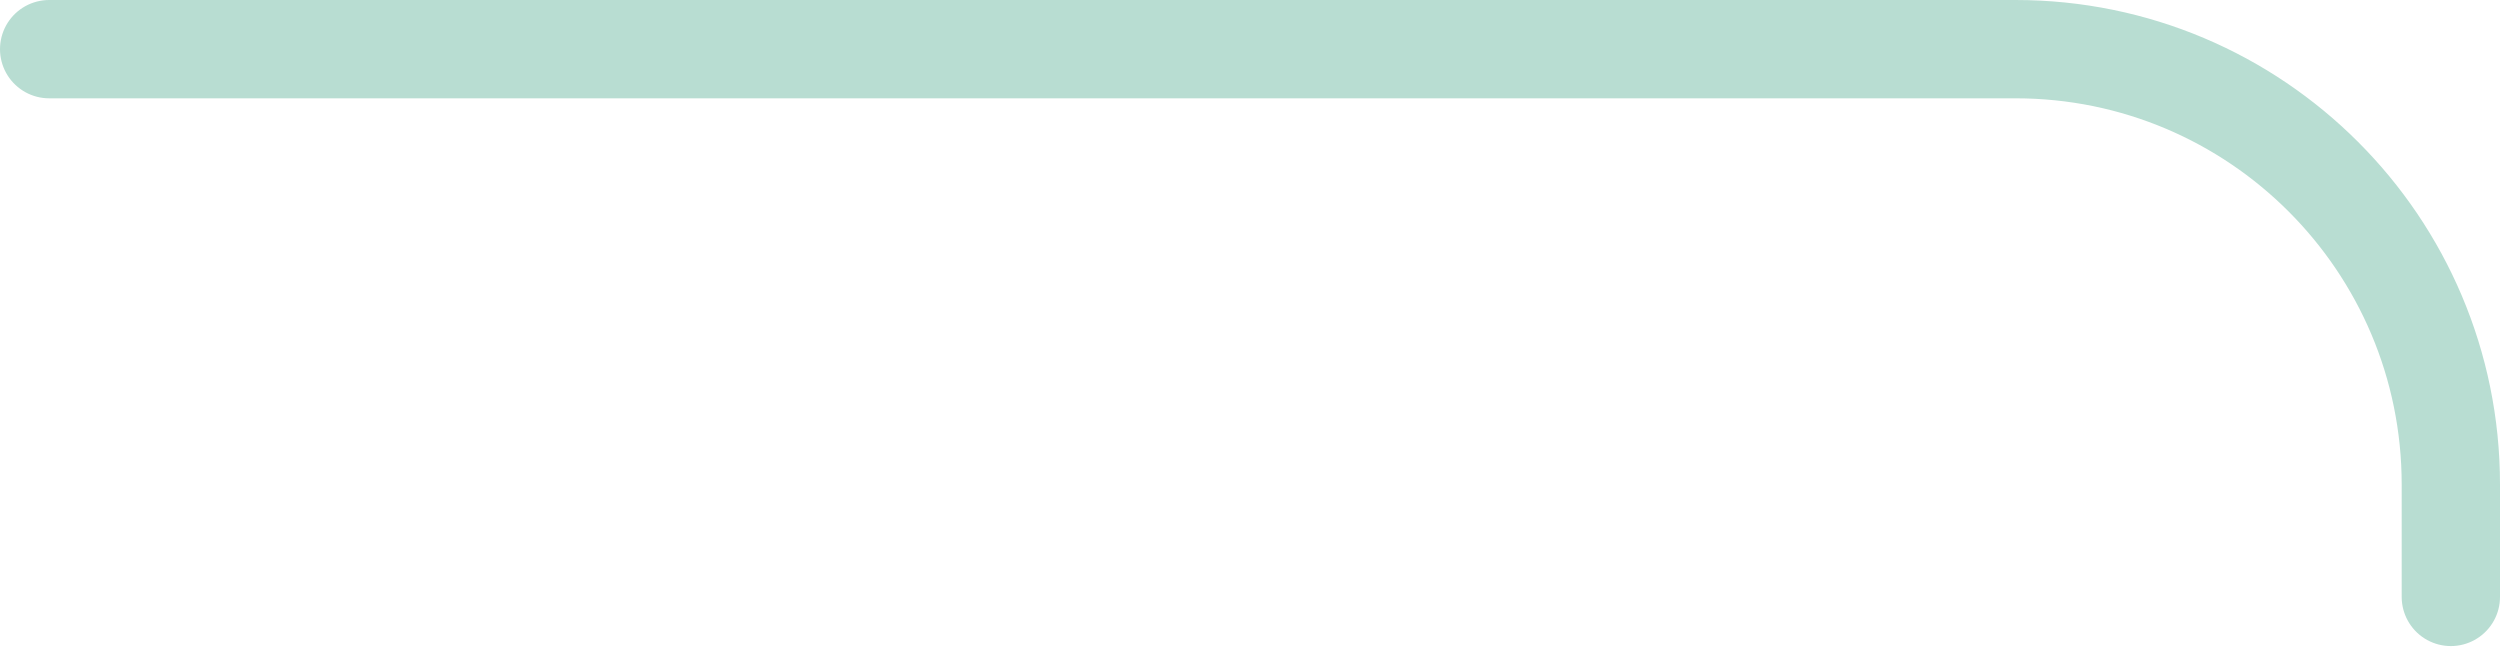
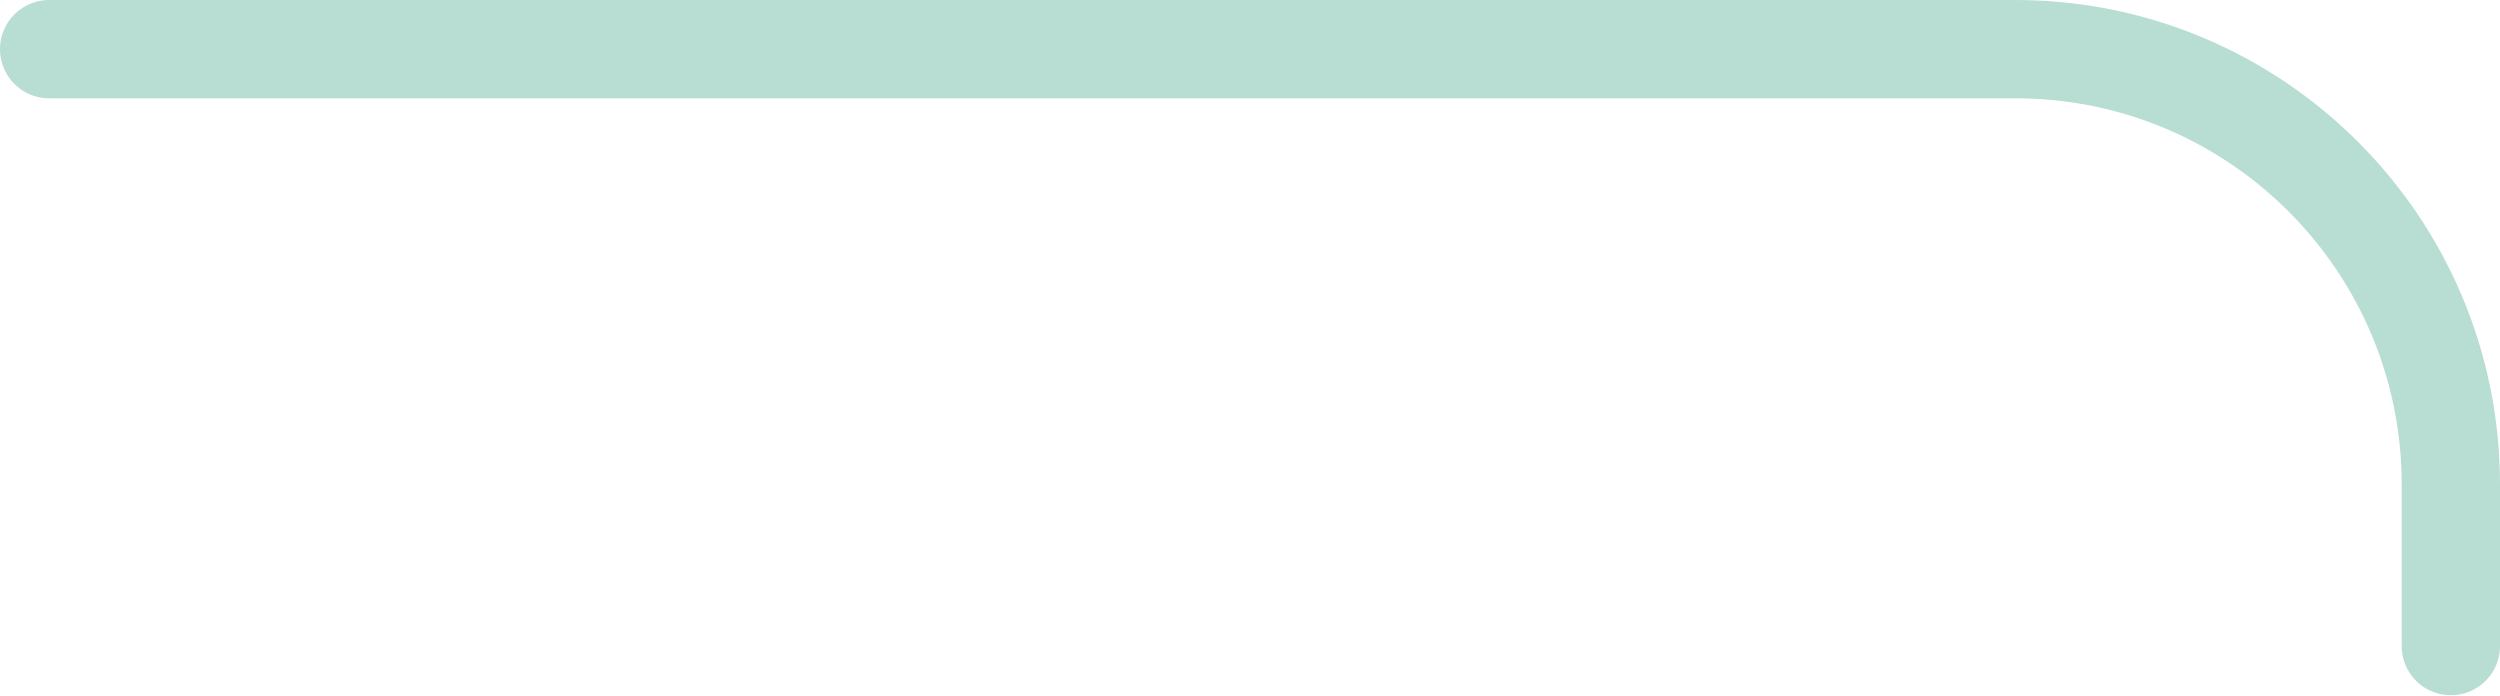
- <svg xmlns="http://www.w3.org/2000/svg" width="356" height="92" viewBox="0 0 356 92" fill="none">
-   <path d="M7 7H287C321.242 7 349 34.758 349 69L349 85" stroke="#B8DDD2" stroke-width="14" stroke-linecap="round" />
+ <svg xmlns="http://www.w3.org/2000/svg" width="356" height="99" viewBox="0 0 356 99" fill="none">
+   <path d="M7 7H287C321.242 7 349 34.758 349 69V92" stroke="#B8DDD2" stroke-width="14" stroke-linecap="round" />
</svg>
